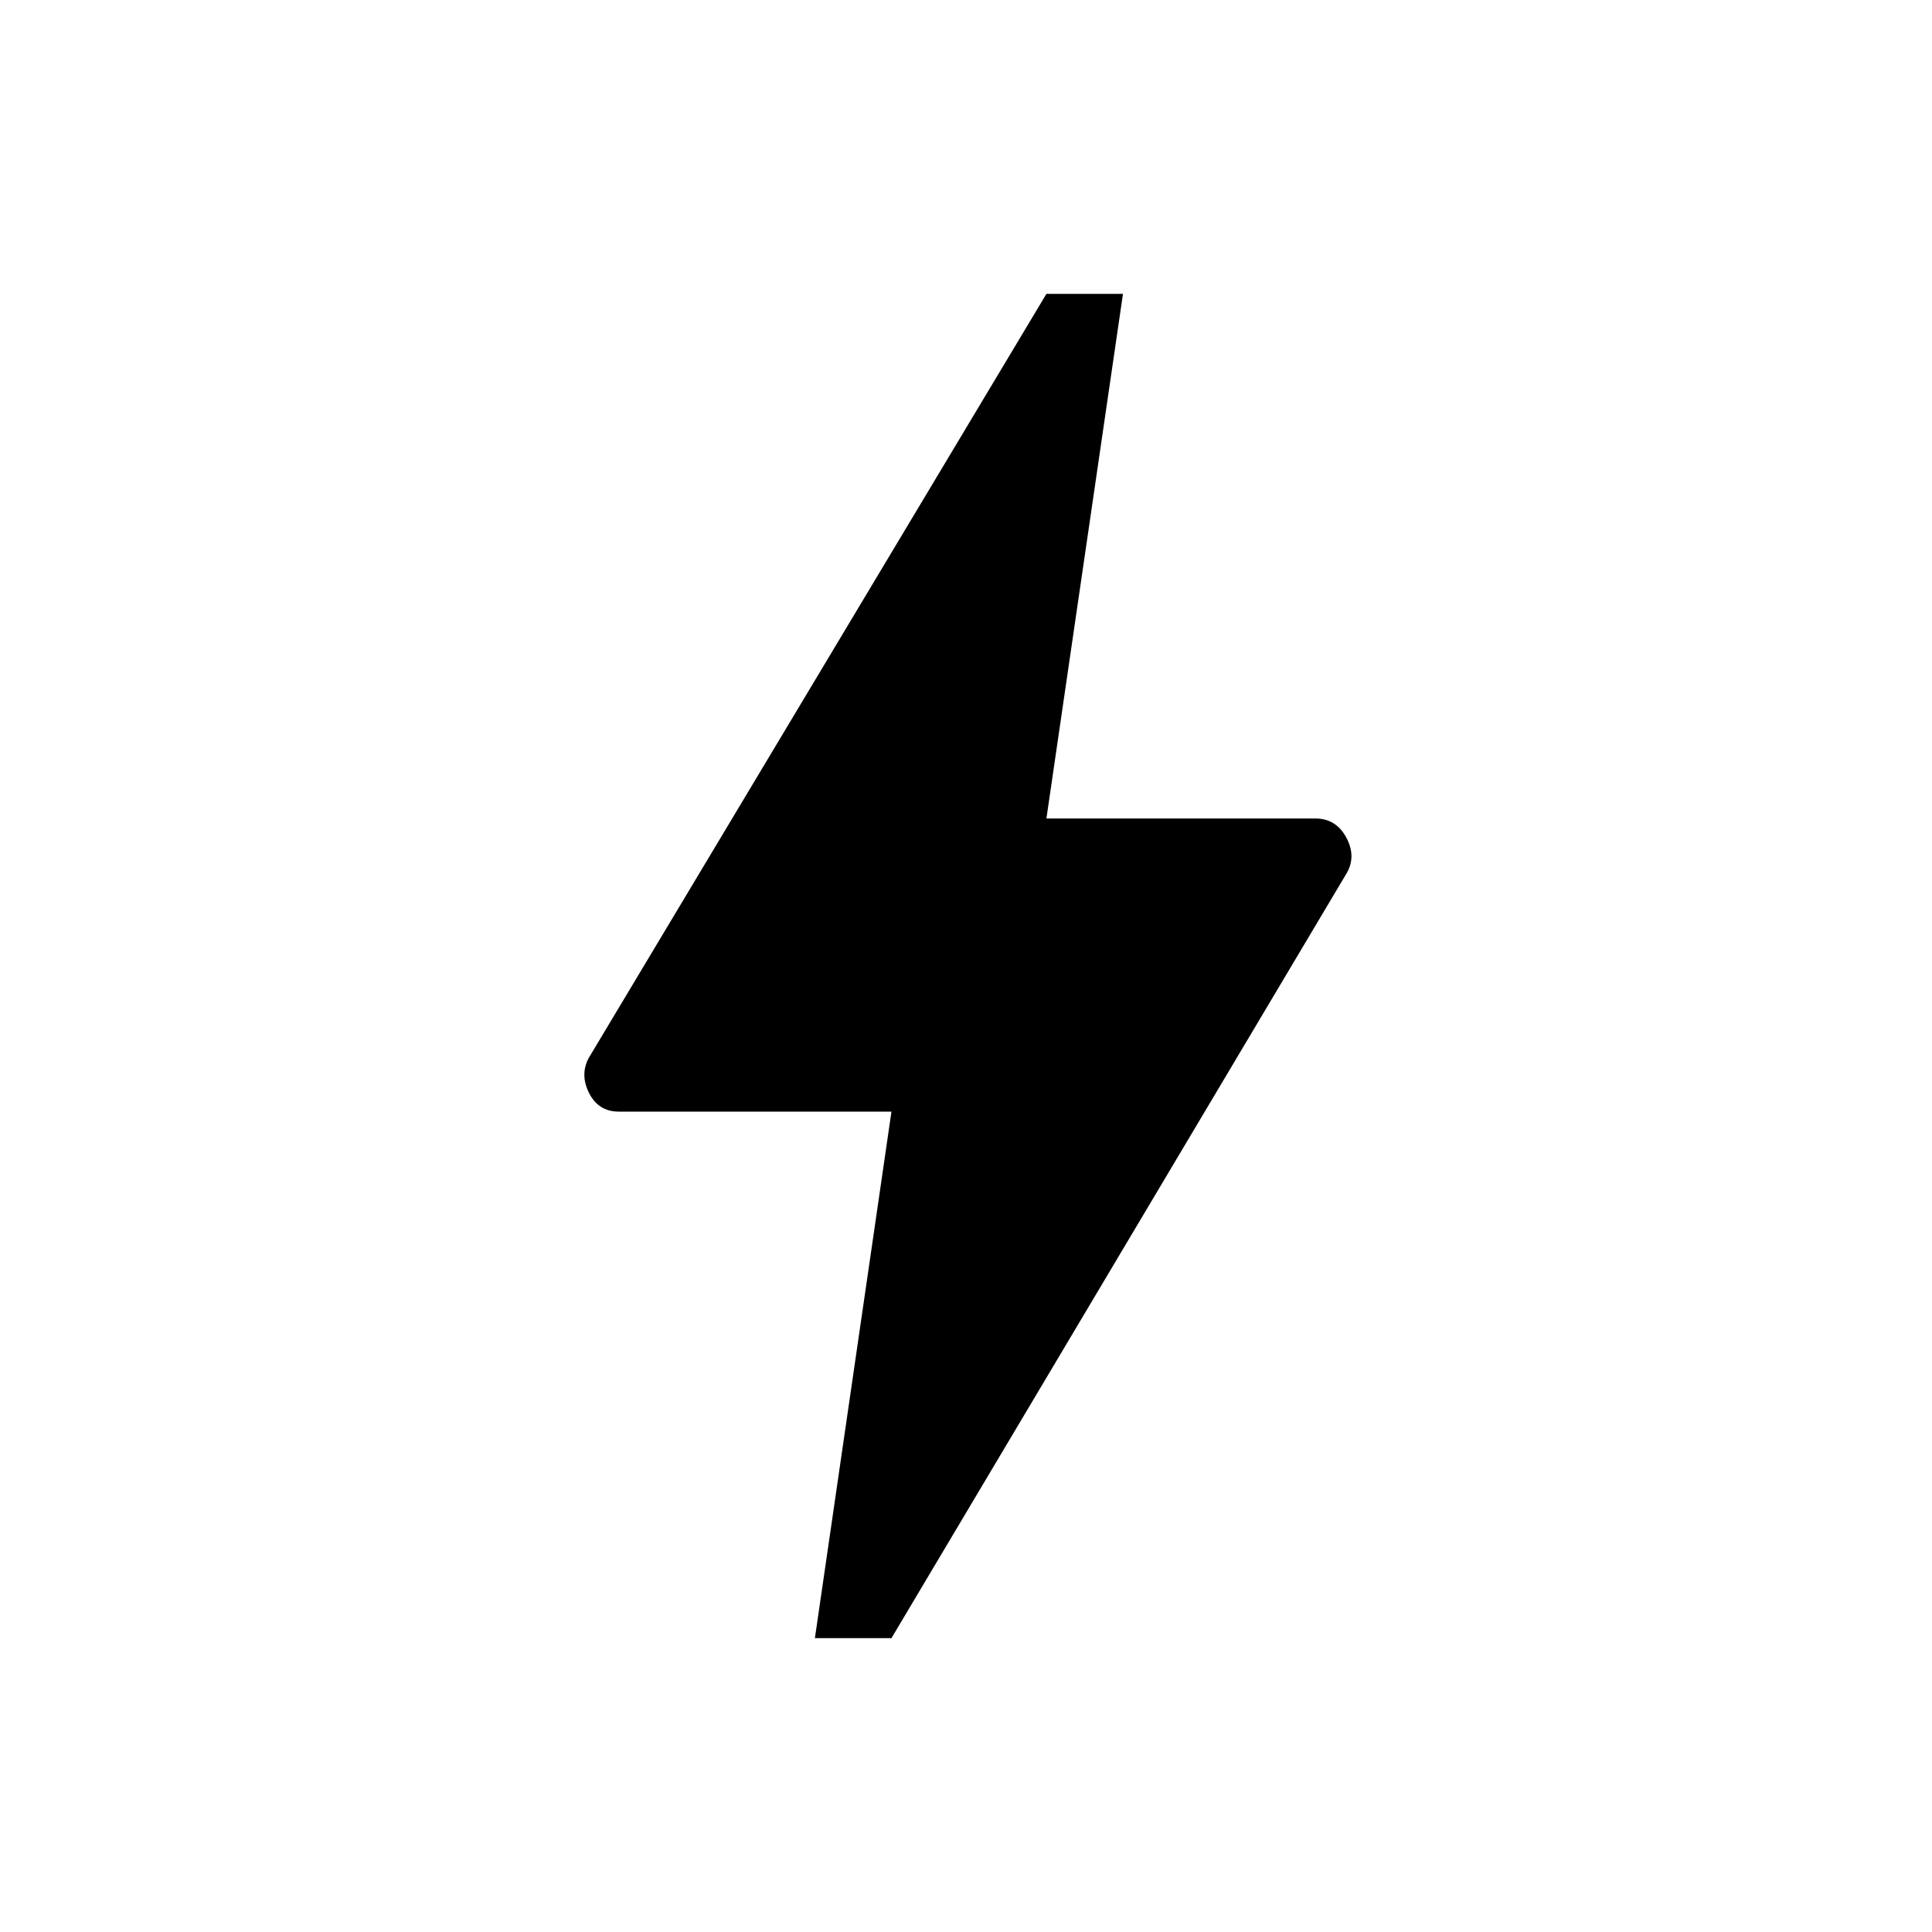
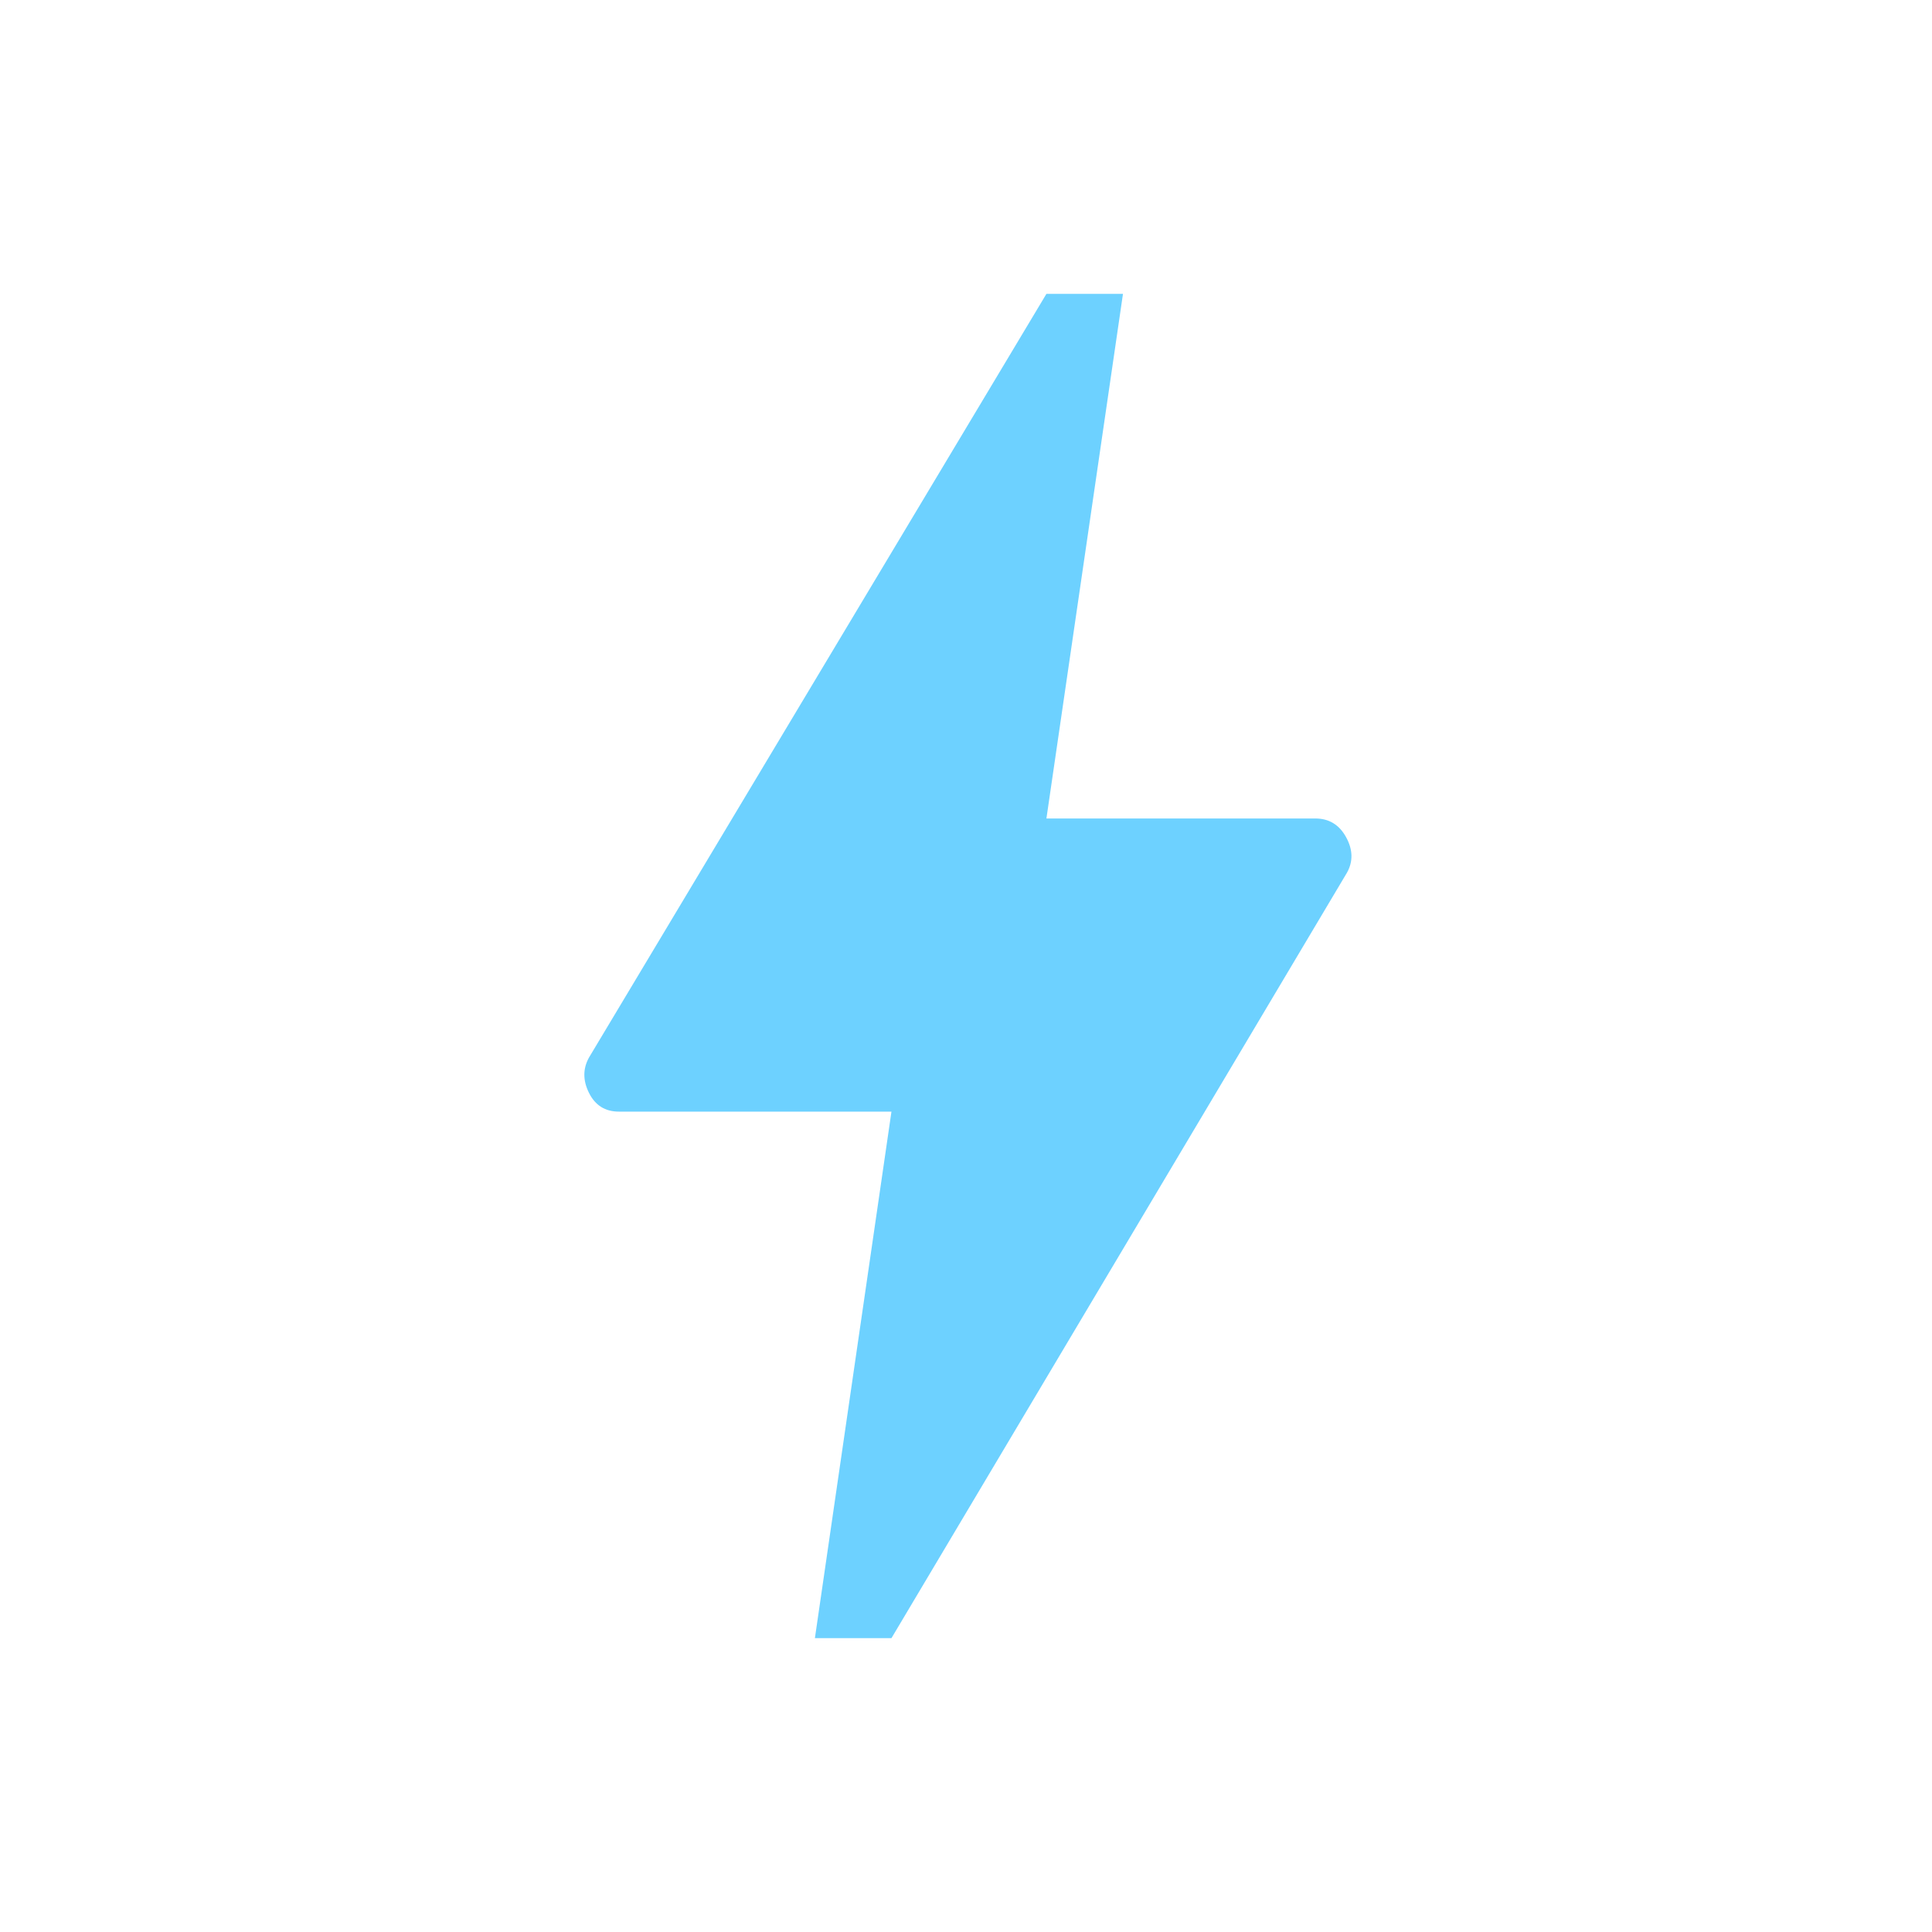
<svg xmlns="http://www.w3.org/2000/svg" height="48" width="48" version="1.1" id="svg4">
  <defs id="defs8" />
-   <path d="M 20.246,40.699 22.148,27.618 h -6.772 q -0.51,0 -0.742,-0.464 -0.232,-0.464 0,-0.881 L 25.998,7.301 h 1.902 L 25.998,20.335 h 6.68 q 0.51,0 0.765,0.464 0.255,0.464 0.023,0.881 L 22.148,40.699 Z" id="path2" style="stroke-width:0.928" />
+   <path d="M 20.246,40.699 22.148,27.618 h -6.772 q -0.51,0 -0.742,-0.464 -0.232,-0.464 0,-0.881 L 25.998,7.301 h 1.902 L 25.998,20.335 h 6.68 q 0.51,0 0.765,0.464 0.255,0.464 0.023,0.881 L 22.148,40.699 Z" id="path2" style="stroke-width:0.928;fill:#6dd1ff;fill-opacity:1" />
</svg>
